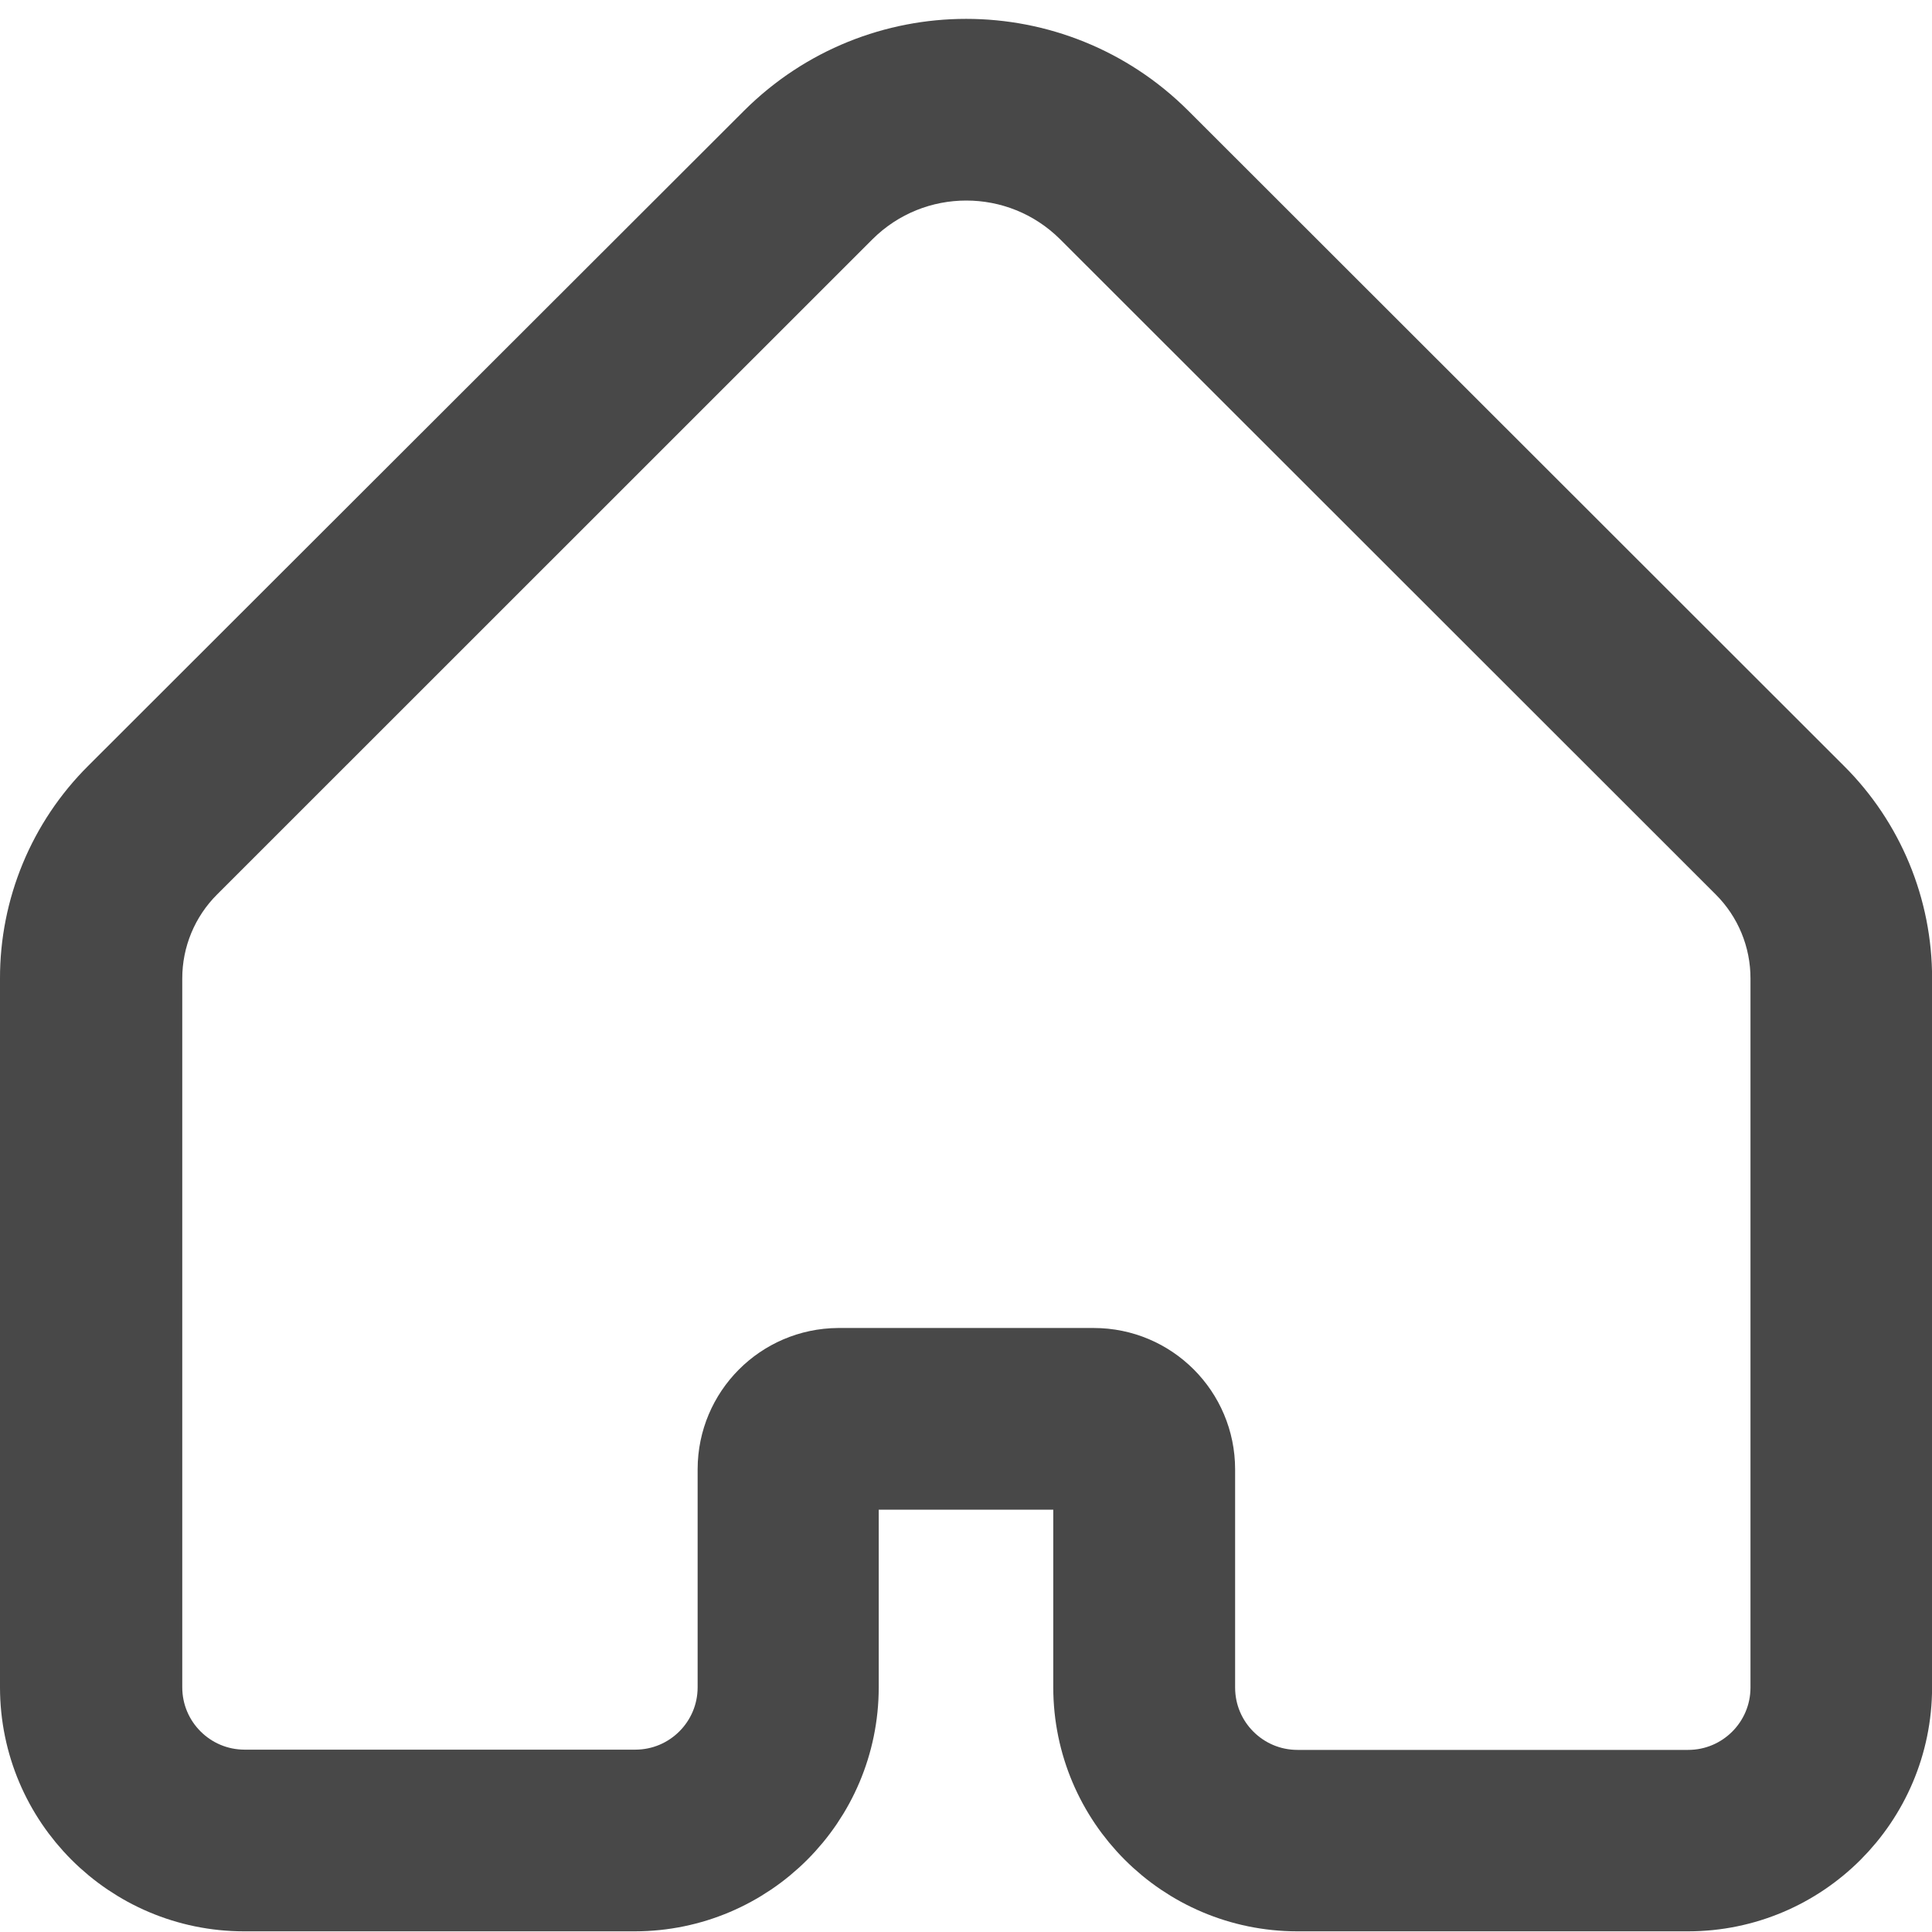
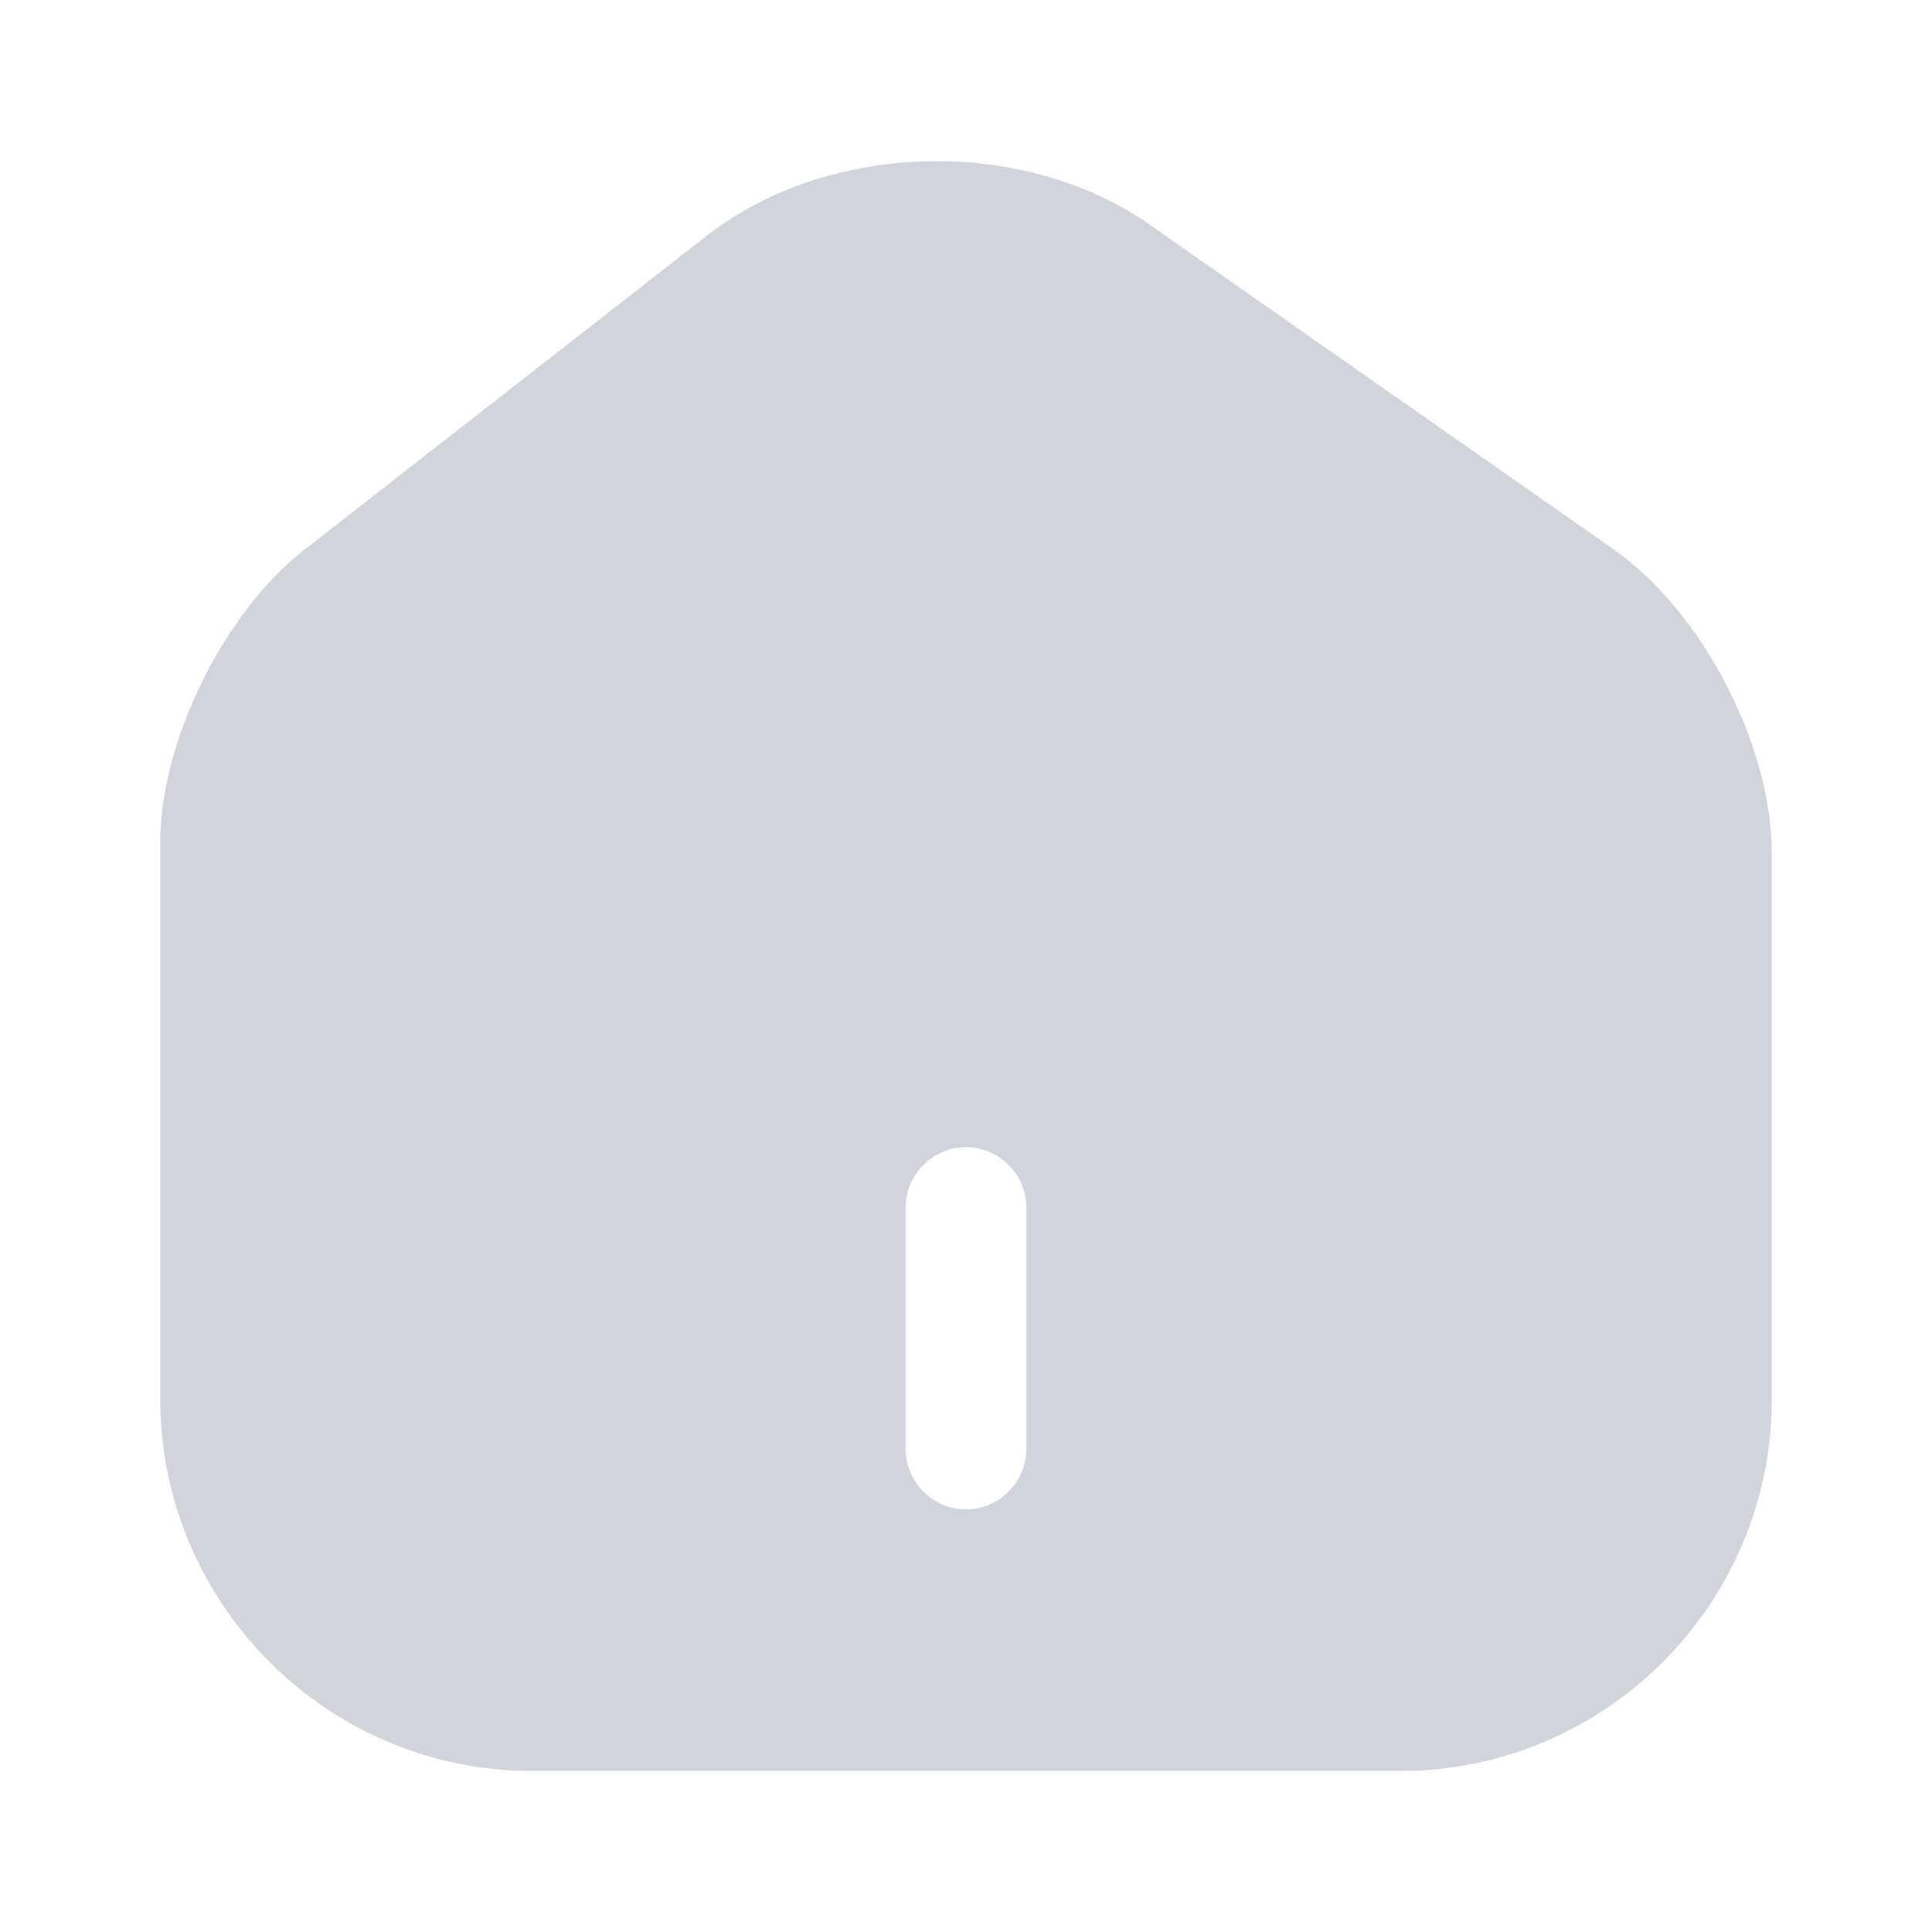
- <svg xmlns="http://www.w3.org/2000/svg" width="23.235" height="23.227" viewBox="0 0 23.235 23.227">
-   <g id="home" transform="translate(0.5 0.727)">
-     <path id="home-2" data-name="home" d="M143.241,93.541h-4.7a2.437,2.437,0,0,1-2.434-2.434V88.482a.013.013,0,0,0-.013-.012h-3.073a.013.013,0,0,0-.013.012v2.625a2.437,2.437,0,0,1-2.434,2.434h-4.7a2.437,2.437,0,0,1-2.434-2.434V82.585a3.1,3.1,0,0,1,.915-2.208l7.887-7.878a3.282,3.282,0,0,1,4.635,0l7.884,7.878a3.1,3.1,0,0,1,.915,2.208v8.522A2.437,2.437,0,0,1,143.241,93.541Zm-10.22-6.256h3.073a1.2,1.2,0,0,1,1.2,1.2v2.625a1.25,1.25,0,0,0,1.249,1.249h4.7a1.25,1.25,0,0,0,1.249-1.249V82.585a1.924,1.924,0,0,0-.567-1.37l-7.884-7.879a2.1,2.1,0,0,0-2.96,0L125.2,81.215a1.924,1.924,0,0,0-.568,1.37v8.522a1.25,1.25,0,0,0,1.249,1.249h4.7a1.25,1.25,0,0,0,1.249-1.249V88.482A1.2,1.2,0,0,1,133.021,87.285Z" transform="translate(-123.44 -71.541)" fill="#484848" stroke="#484848" stroke-width="1" />
-   </g>
+ <svg xmlns="http://www.w3.org/2000/svg" width="24" height="24" viewBox="0 0 24 24" fill="none">
+   <path d="M20.04 6.82L14.28 2.79C12.71 1.69 10.3 1.75 8.79 2.92L3.78 6.83C2.78 7.61 1.99 9.21 1.99 10.47V17.37C1.99 19.92 4.06 22 6.61 22H17.39C19.94 22 22.01 19.93 22.01 17.38V10.6C22.01 9.25 21.14 7.59 20.04 6.82ZM12.75 18C12.75 18.41 12.41 18.75 12 18.75C11.59 18.75 11.25 18.41 11.25 18V15C11.25 14.59 11.59 14.25 12 14.25C12.41 14.25 12.75 14.59 12.75 15V18Z" fill="#D1D5DB" />
</svg>
